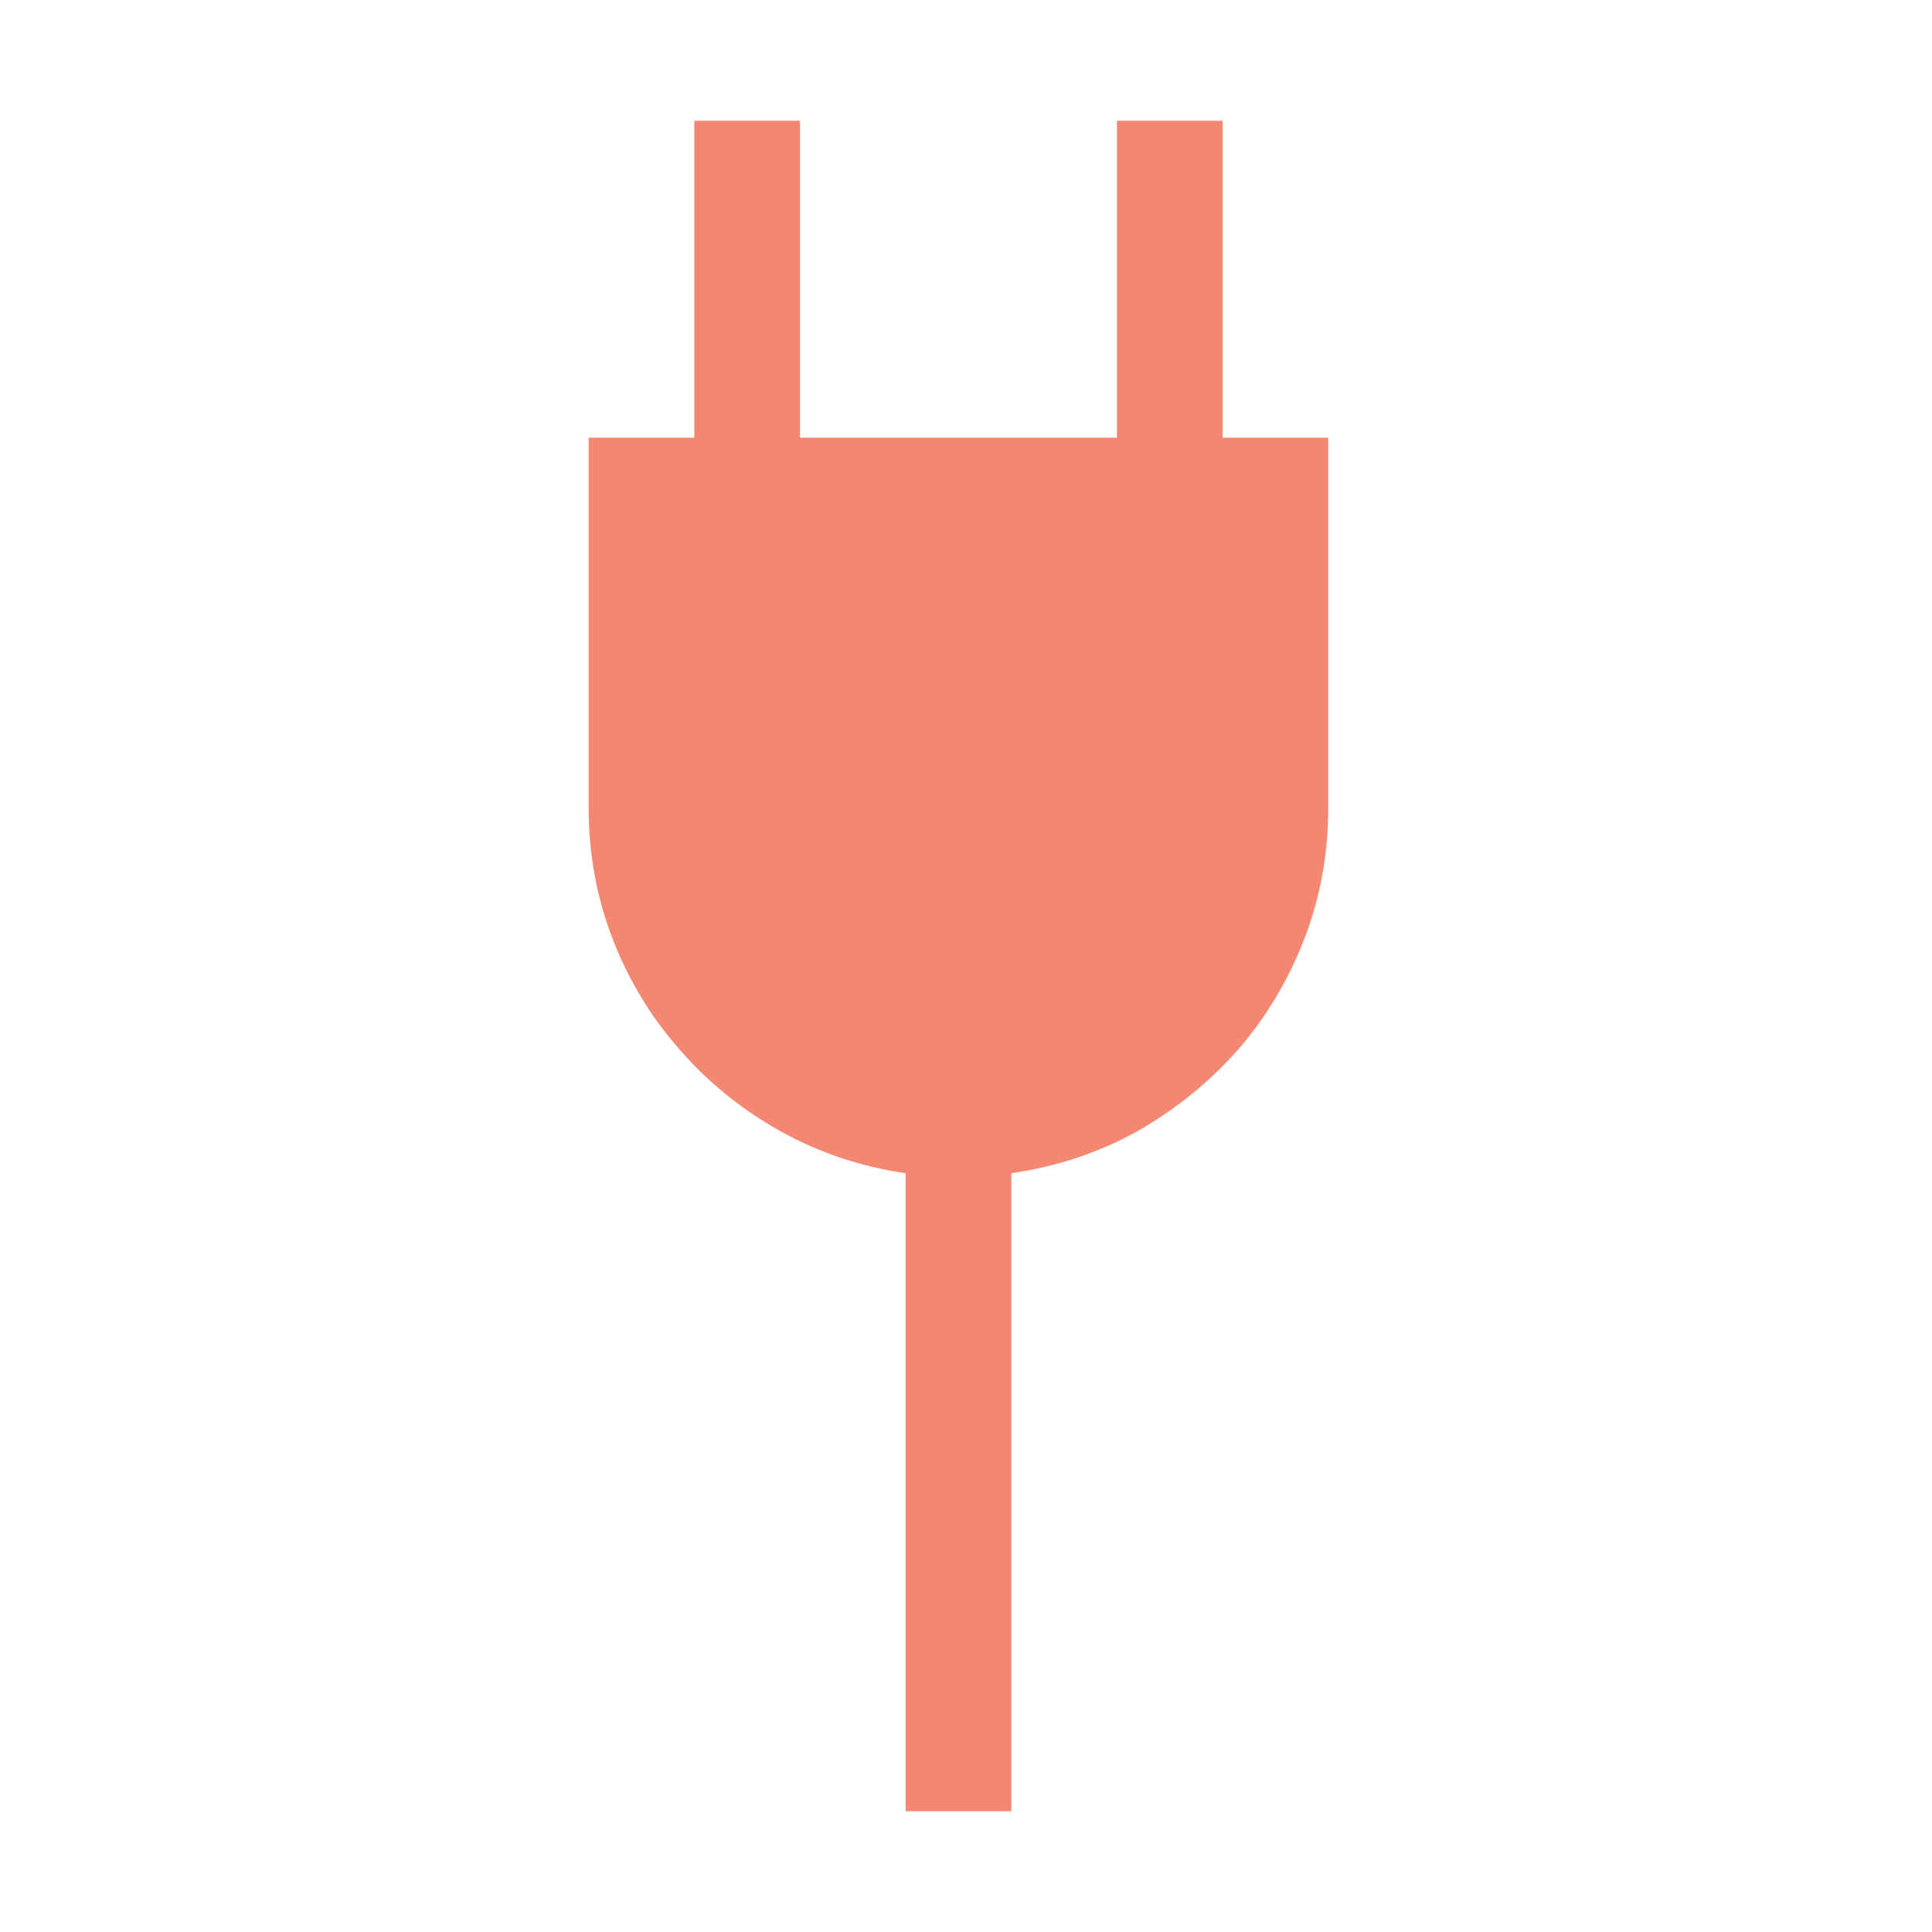
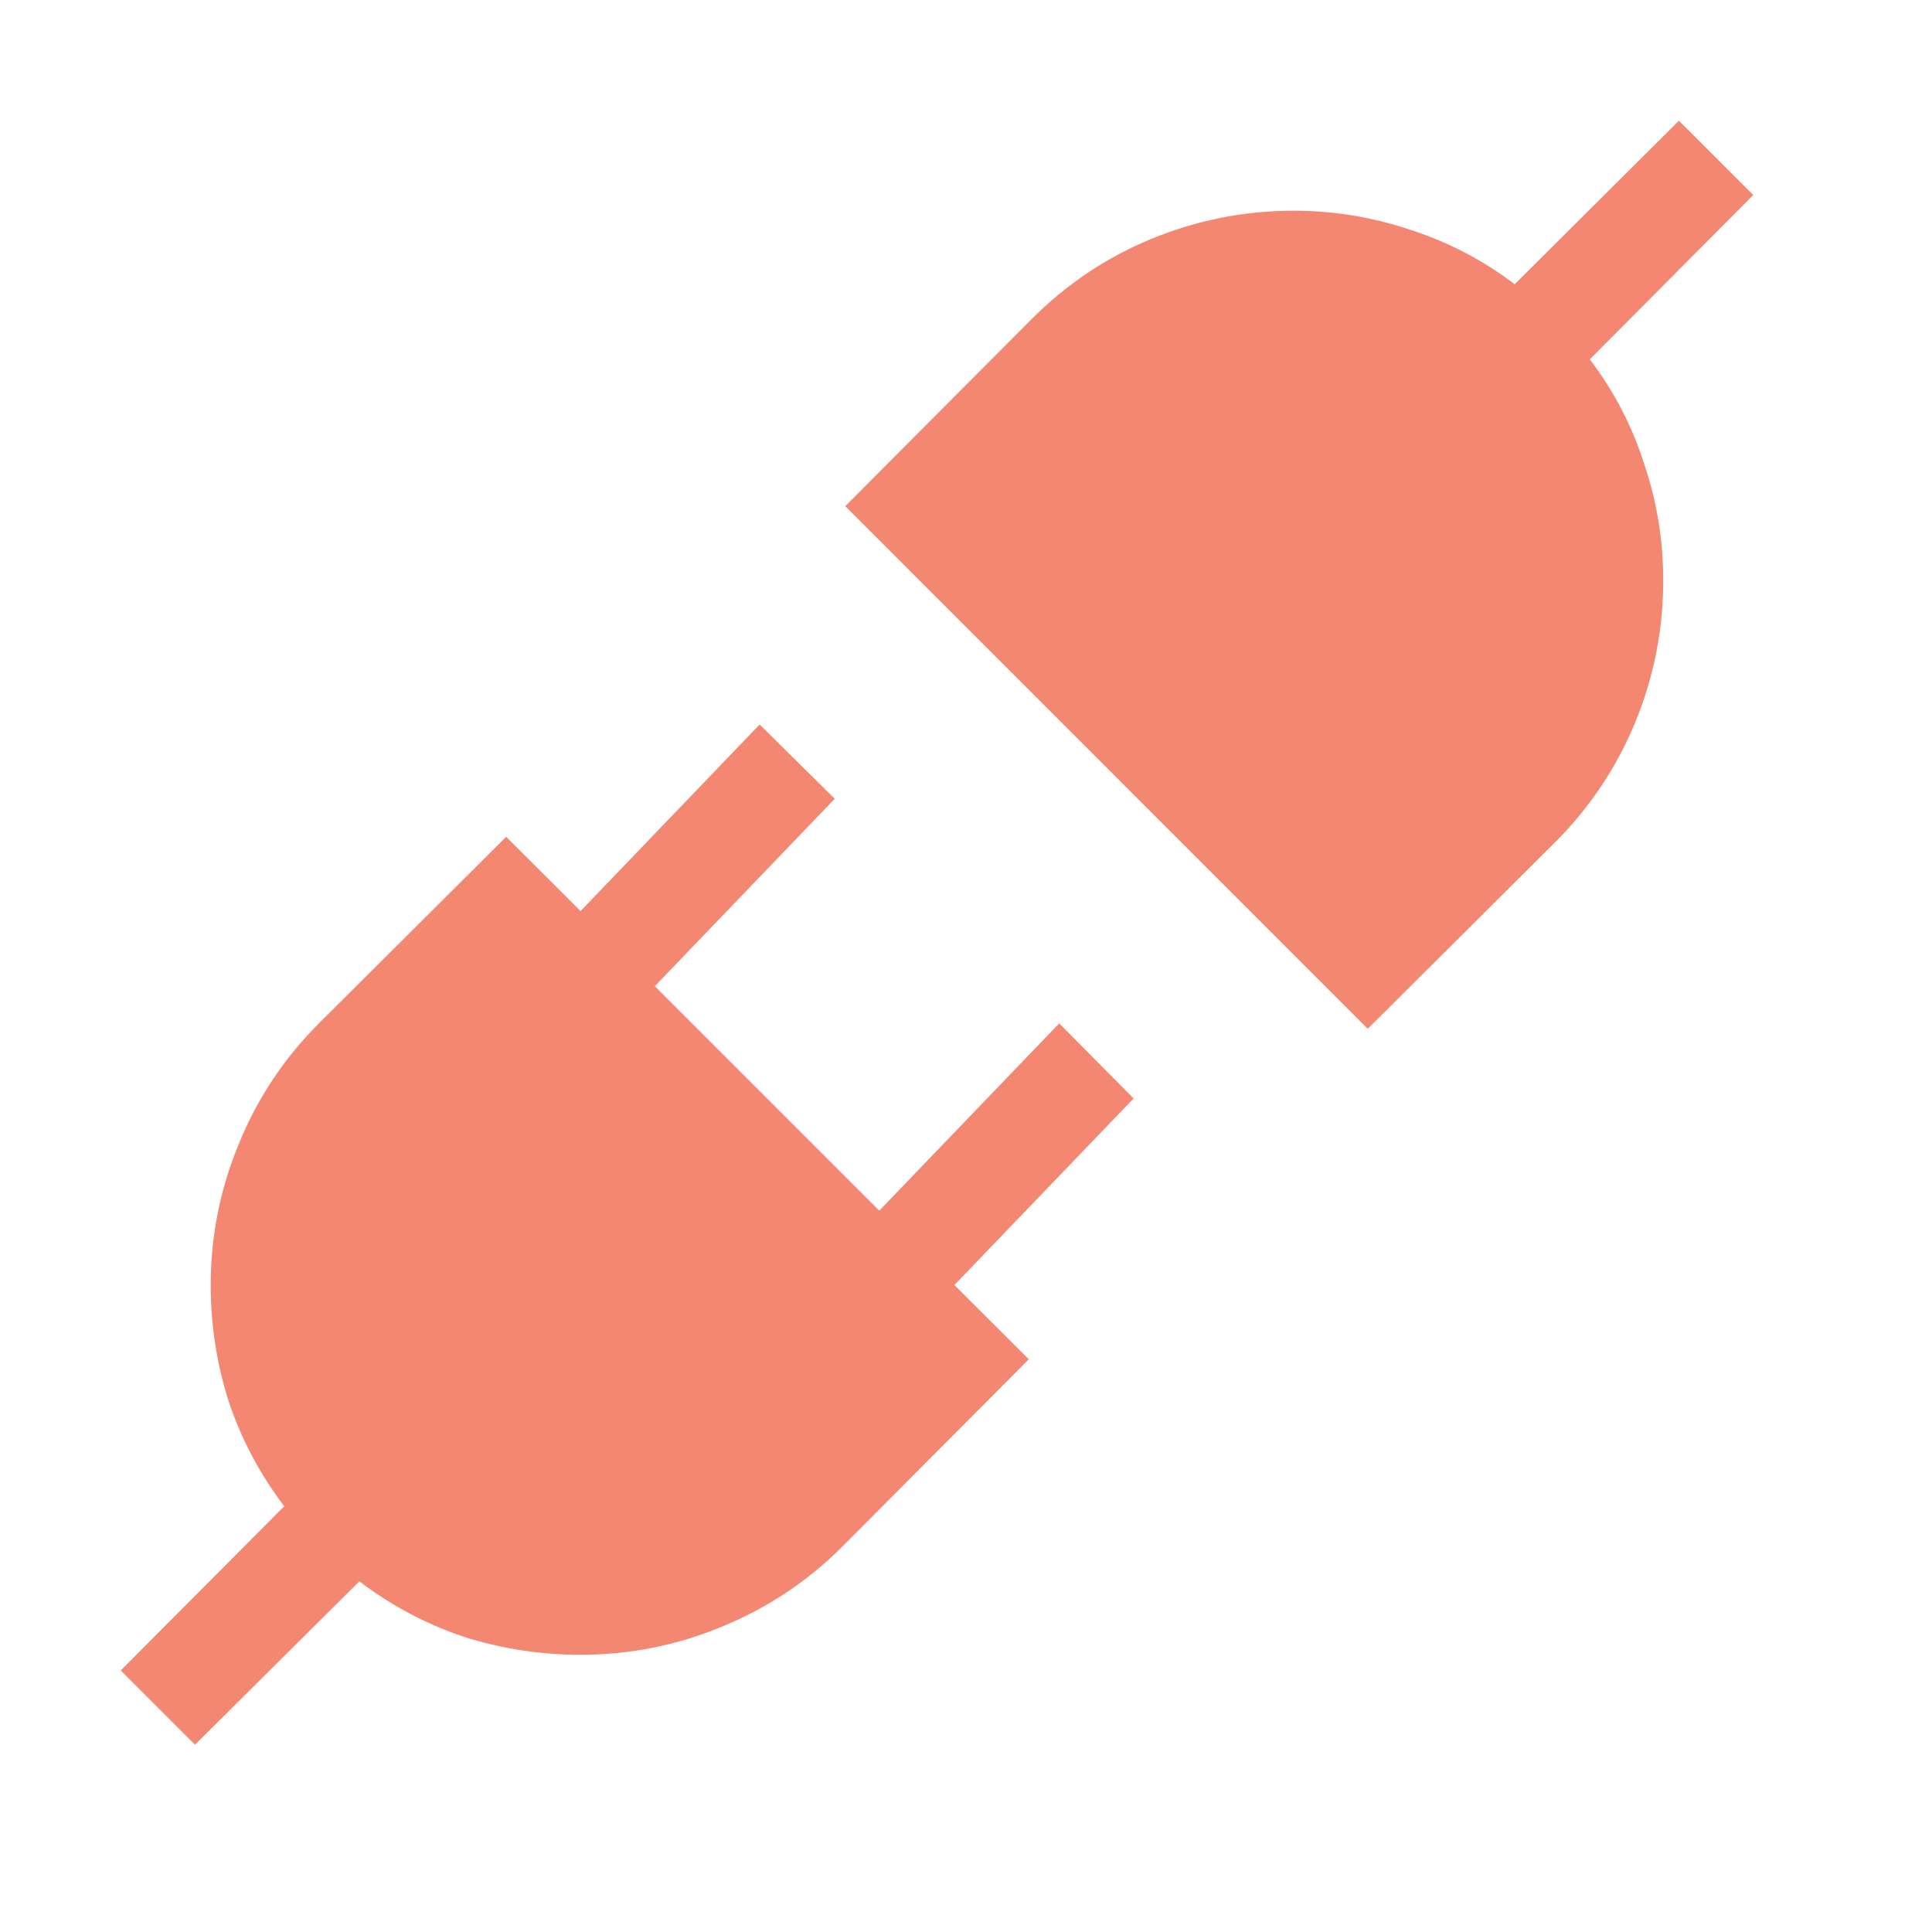
<svg xmlns="http://www.w3.org/2000/svg" width="16" height="16" viewBox="0 0 16 16" fill="none">
-   <path d="M4.875 3.625V6.688C4.875 7.07 4.941 7.433 5.073 7.774C5.205 8.116 5.39 8.422 5.627 8.69C5.859 8.959 6.137 9.185 6.461 9.367C6.78 9.545 7.126 9.661 7.5 9.716V15H8.375V9.716C8.753 9.661 9.102 9.545 9.421 9.367C9.74 9.185 10.018 8.959 10.255 8.69C10.487 8.422 10.67 8.116 10.802 7.774C10.934 7.433 11 7.07 11 6.688V3.625H10.125V1H9.25V3.625H6.625V1H5.75V3.625H4.875Z" fill="#F48771" />
+   <path fill-rule="evenodd" clip-rule="evenodd" d="M13.617 3.844C13.517 3.529 13.367 3.24 13.166 2.976L14.52 1.615L13.904 1L12.544 2.354C12.28 2.153 11.99 2.003 11.676 1.902C11.366 1.798 11.045 1.745 10.712 1.745C10.306 1.745 9.914 1.823 9.536 1.978C9.162 2.132 8.832 2.354 8.545 2.641L7 4.192L11.327 8.52L12.879 6.975C13.166 6.688 13.387 6.357 13.542 5.983C13.697 5.605 13.774 5.213 13.774 4.808C13.774 4.475 13.722 4.154 13.617 3.844ZM7.904 10.642L9.388 9.097L8.772 8.475L7.282 10.026L5.423 8.167L6.913 6.615L6.291 6L4.808 7.545L4.192 6.93L2.641 8.475C2.354 8.762 2.132 9.094 1.978 9.473C1.823 9.846 1.745 10.236 1.745 10.642C1.745 10.974 1.795 11.298 1.896 11.612C2 11.922 2.153 12.209 2.354 12.474L1 13.834L1.615 14.449L2.976 13.096C3.24 13.296 3.527 13.449 3.837 13.554C4.151 13.654 4.475 13.704 4.808 13.704C5.213 13.704 5.603 13.627 5.977 13.472C6.355 13.317 6.688 13.096 6.975 12.809L8.52 11.257L7.904 10.642Z" fill="#F48771" />
</svg>
